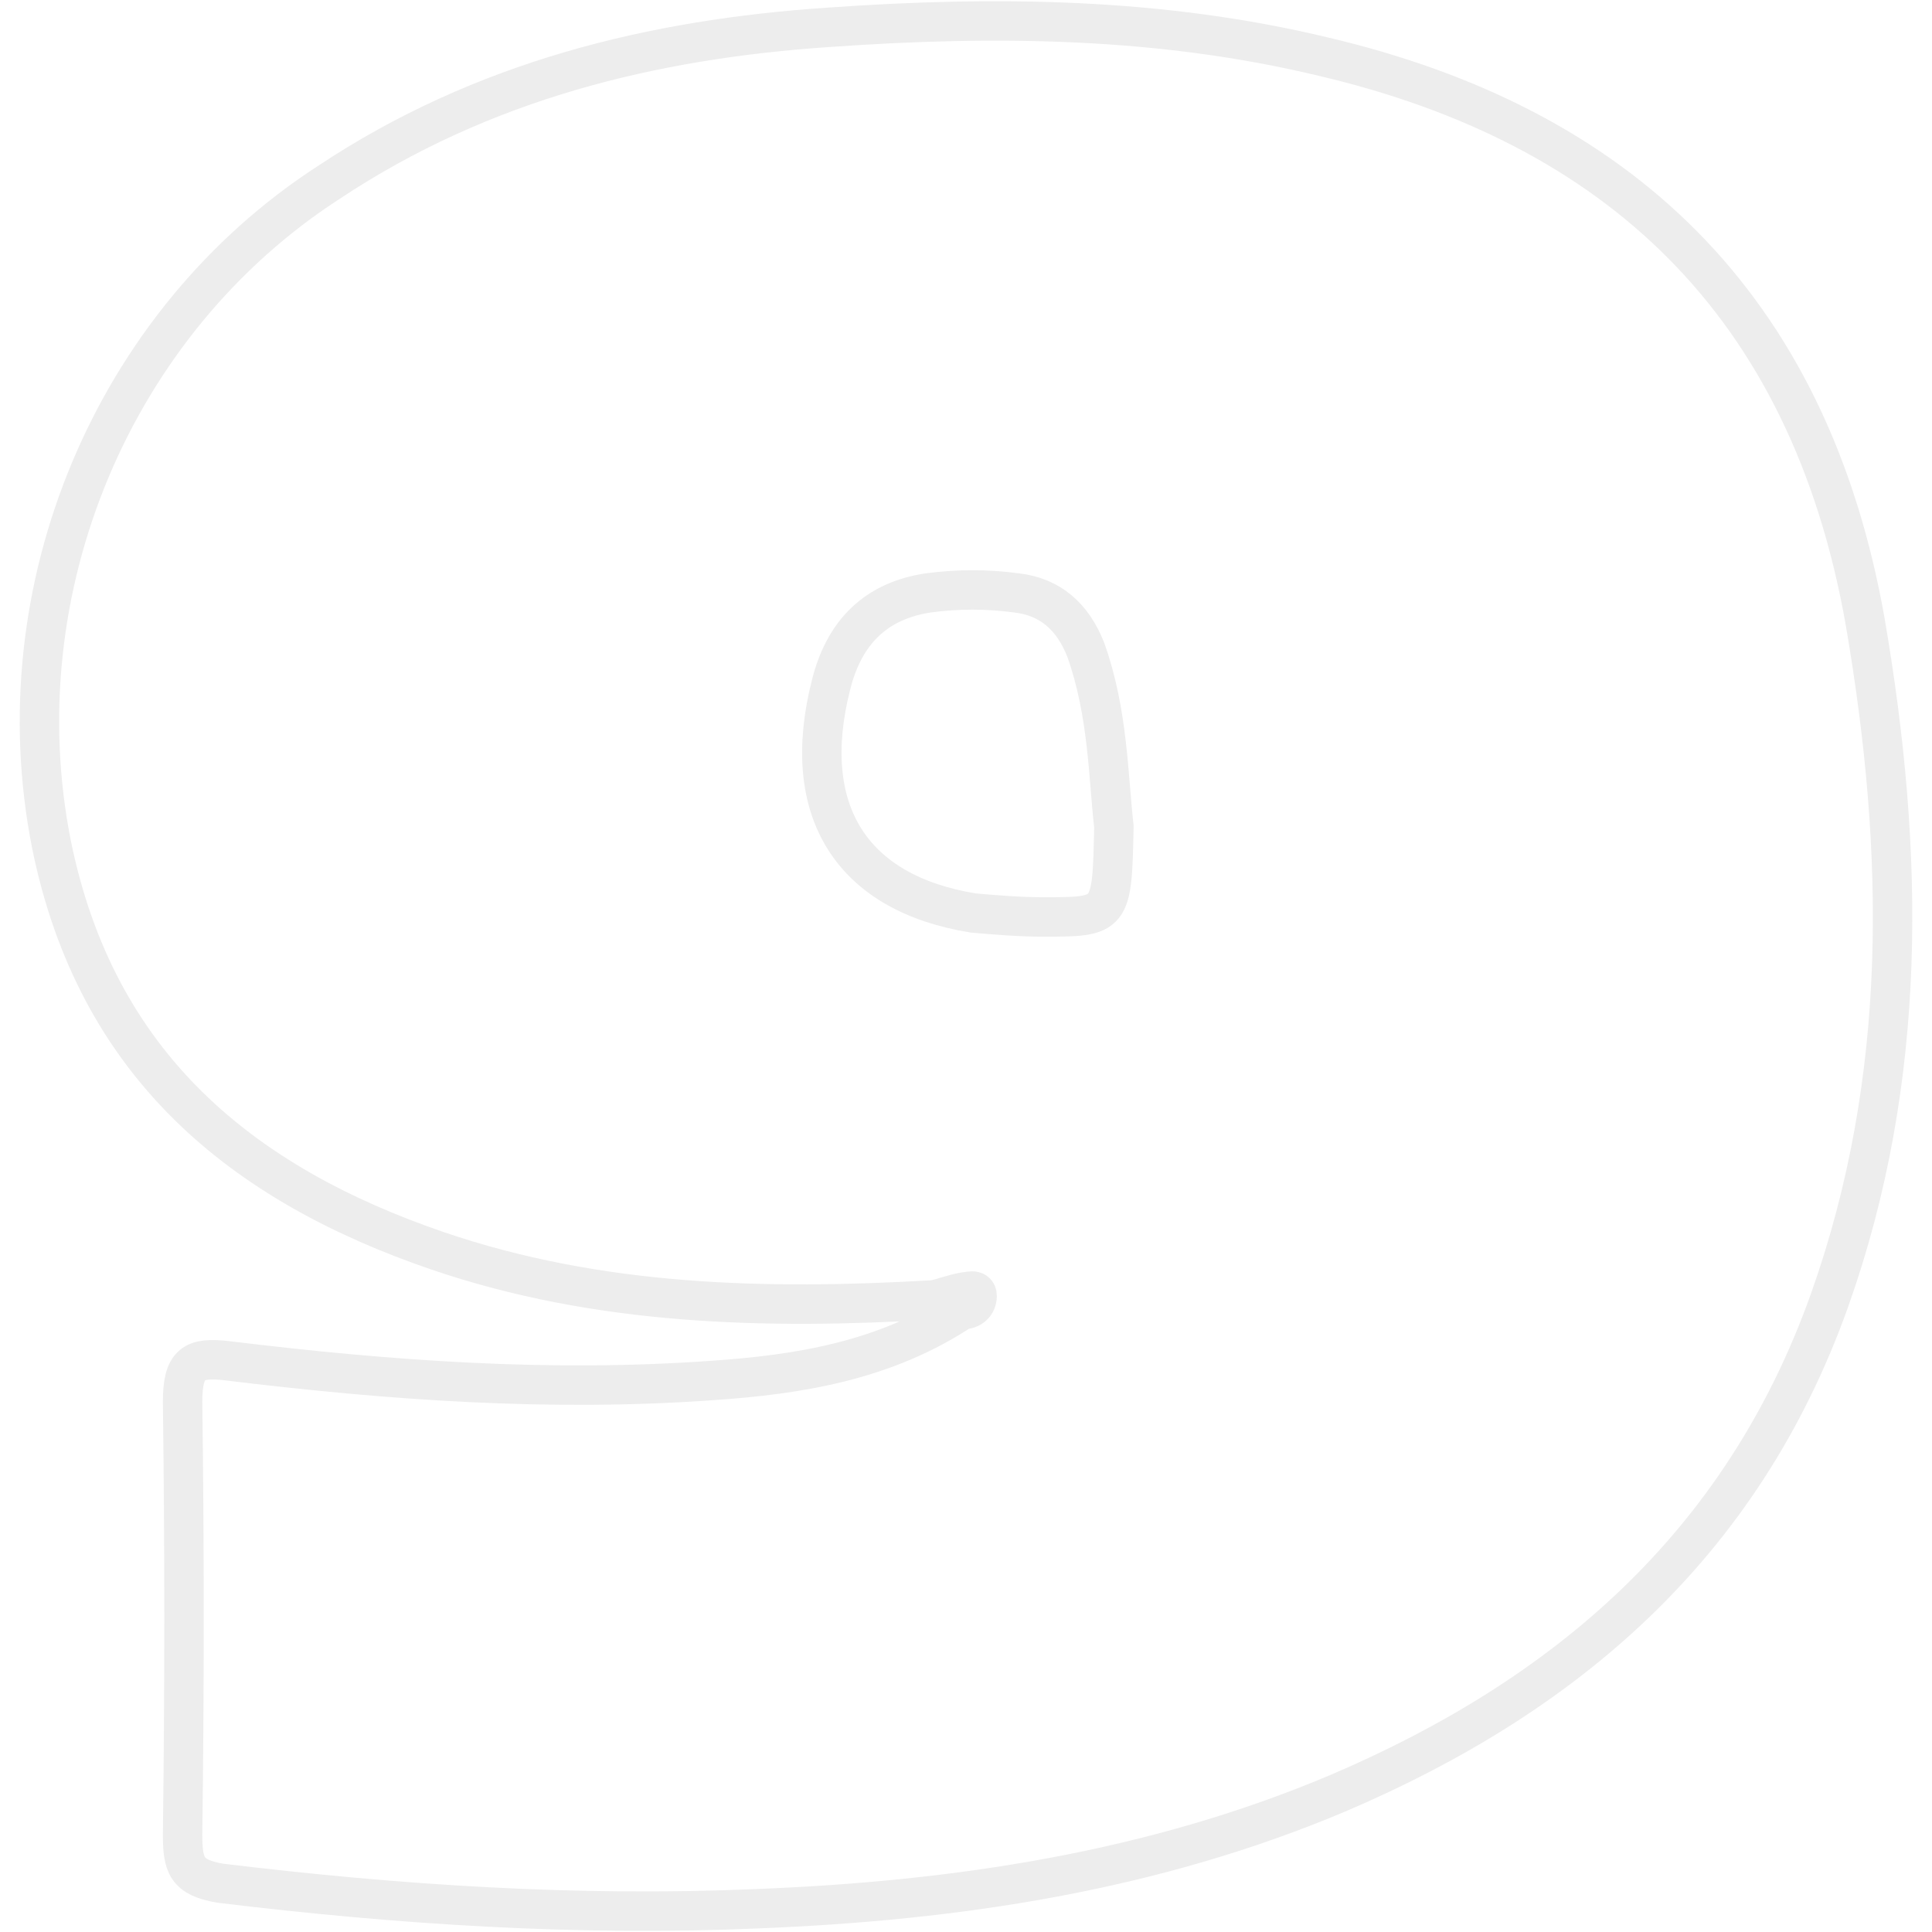
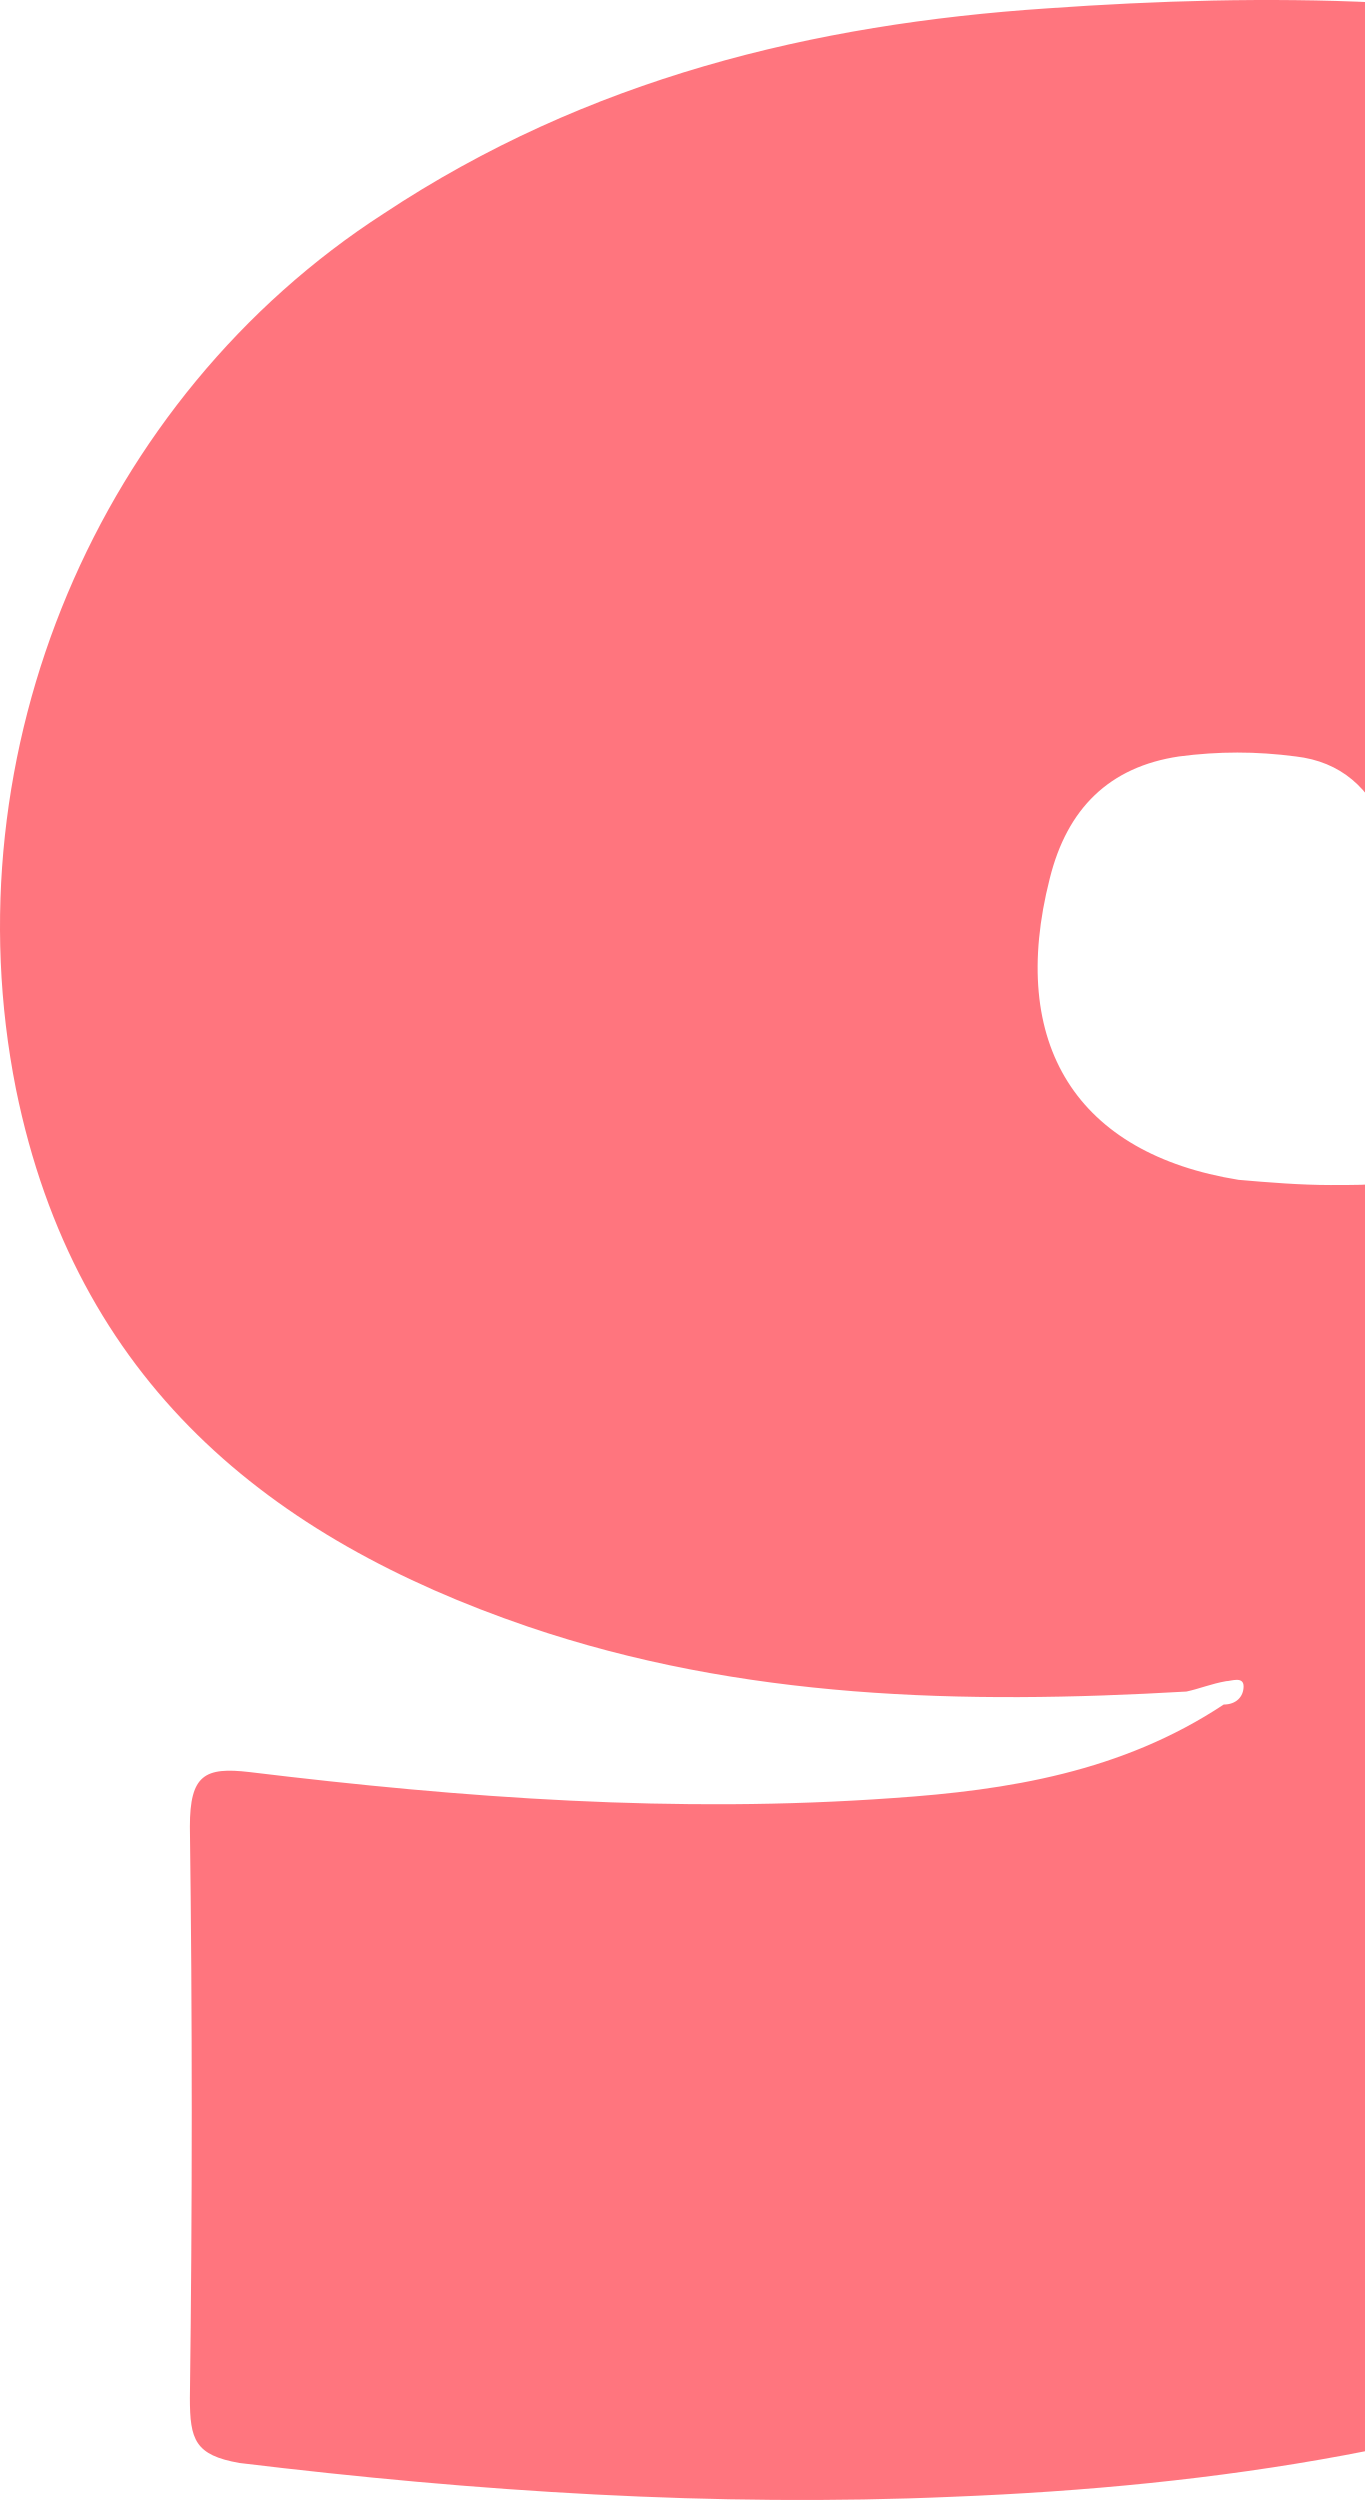
- <svg xmlns="http://www.w3.org/2000/svg" width="49" height="49" viewBox="0 0 49 49" fill="none">
-   <path d="M47.308 15.784C45.882 7.665 40.987 3.182 33.573 1.439C29.439 0.443 25.257 0.393 21.027 0.692C16.56 0.991 12.235 2.037 8.338 4.627C2.873 8.163 0.021 14.937 1.305 21.413C2.445 27.041 6.152 30.03 11.095 31.723C15.182 33.118 19.411 33.217 23.688 32.968C23.926 32.919 24.164 32.819 24.449 32.769C24.544 32.769 24.782 32.669 24.782 32.869C24.782 33.068 24.639 33.217 24.401 33.217C22.453 34.512 20.267 34.861 18.081 35.011C13.946 35.309 9.859 35.011 5.772 34.513C4.916 34.413 4.631 34.562 4.631 35.559C4.679 39.194 4.679 42.88 4.631 46.517C4.631 47.313 4.726 47.612 5.582 47.762C10.097 48.31 14.659 48.609 19.221 48.409C24.259 48.21 29.249 47.463 33.954 45.471C39.657 43.03 44.171 39.244 46.405 32.968C48.401 27.34 48.306 21.612 47.308 15.784ZM26.445 23.256C25.875 23.256 25.257 23.206 24.686 23.156C21.597 22.658 20.267 20.566 21.075 17.378C21.407 16.033 22.215 15.236 23.546 15.037C24.306 14.937 25.019 14.937 25.779 15.037C26.635 15.136 27.205 15.635 27.538 16.481C28.108 18.075 28.108 19.719 28.251 20.964C28.203 23.256 28.203 23.256 26.445 23.256Z" stroke="#EDEDED" />
+ <svg xmlns="http://www.w3.org/2000/svg" width="226" height="414" viewBox="0 0 226 414" fill="none">
+   <path d="M401.007 131.72C388.661 61.606 346.272 22.893 282.072 7.838C246.268 -0.765 210.053 -1.195 173.426 1.386C134.742 3.967 97.291 13 63.545 35.367C16.218 65.908 -8.474 124.408 2.638 180.326C12.515 228.933 44.615 254.742 87.415 269.367C122.807 281.411 159.434 282.271 196.472 280.12C198.53 279.69 200.588 278.83 203.057 278.4C203.88 278.4 205.938 277.539 205.938 279.26C205.938 280.98 204.703 282.271 202.645 282.271C185.772 293.455 166.841 296.466 147.911 297.756C112.107 300.337 76.715 297.756 41.322 293.455C33.915 292.594 31.445 293.885 31.445 302.488C31.857 333.888 31.857 365.719 31.445 397.12C31.445 404.002 32.269 406.583 39.676 407.873C78.772 412.605 118.28 415.186 157.788 413.465C201.411 411.745 244.622 405.292 285.364 388.087C334.749 367.01 373.845 334.318 393.188 280.12C410.472 231.514 409.649 182.047 401.007 131.72ZM220.341 196.242C215.403 196.242 210.053 195.812 205.115 195.382C178.365 191.08 166.841 173.014 173.838 145.485C176.718 133.871 183.715 126.988 195.238 125.268C201.822 124.408 207.995 124.408 214.58 125.268C221.988 126.128 226.926 130.43 229.807 137.742C234.745 151.507 234.745 165.701 235.98 176.455C235.568 196.242 235.568 196.242 220.341 196.242Z" fill="#FF757E" />
</svg>
